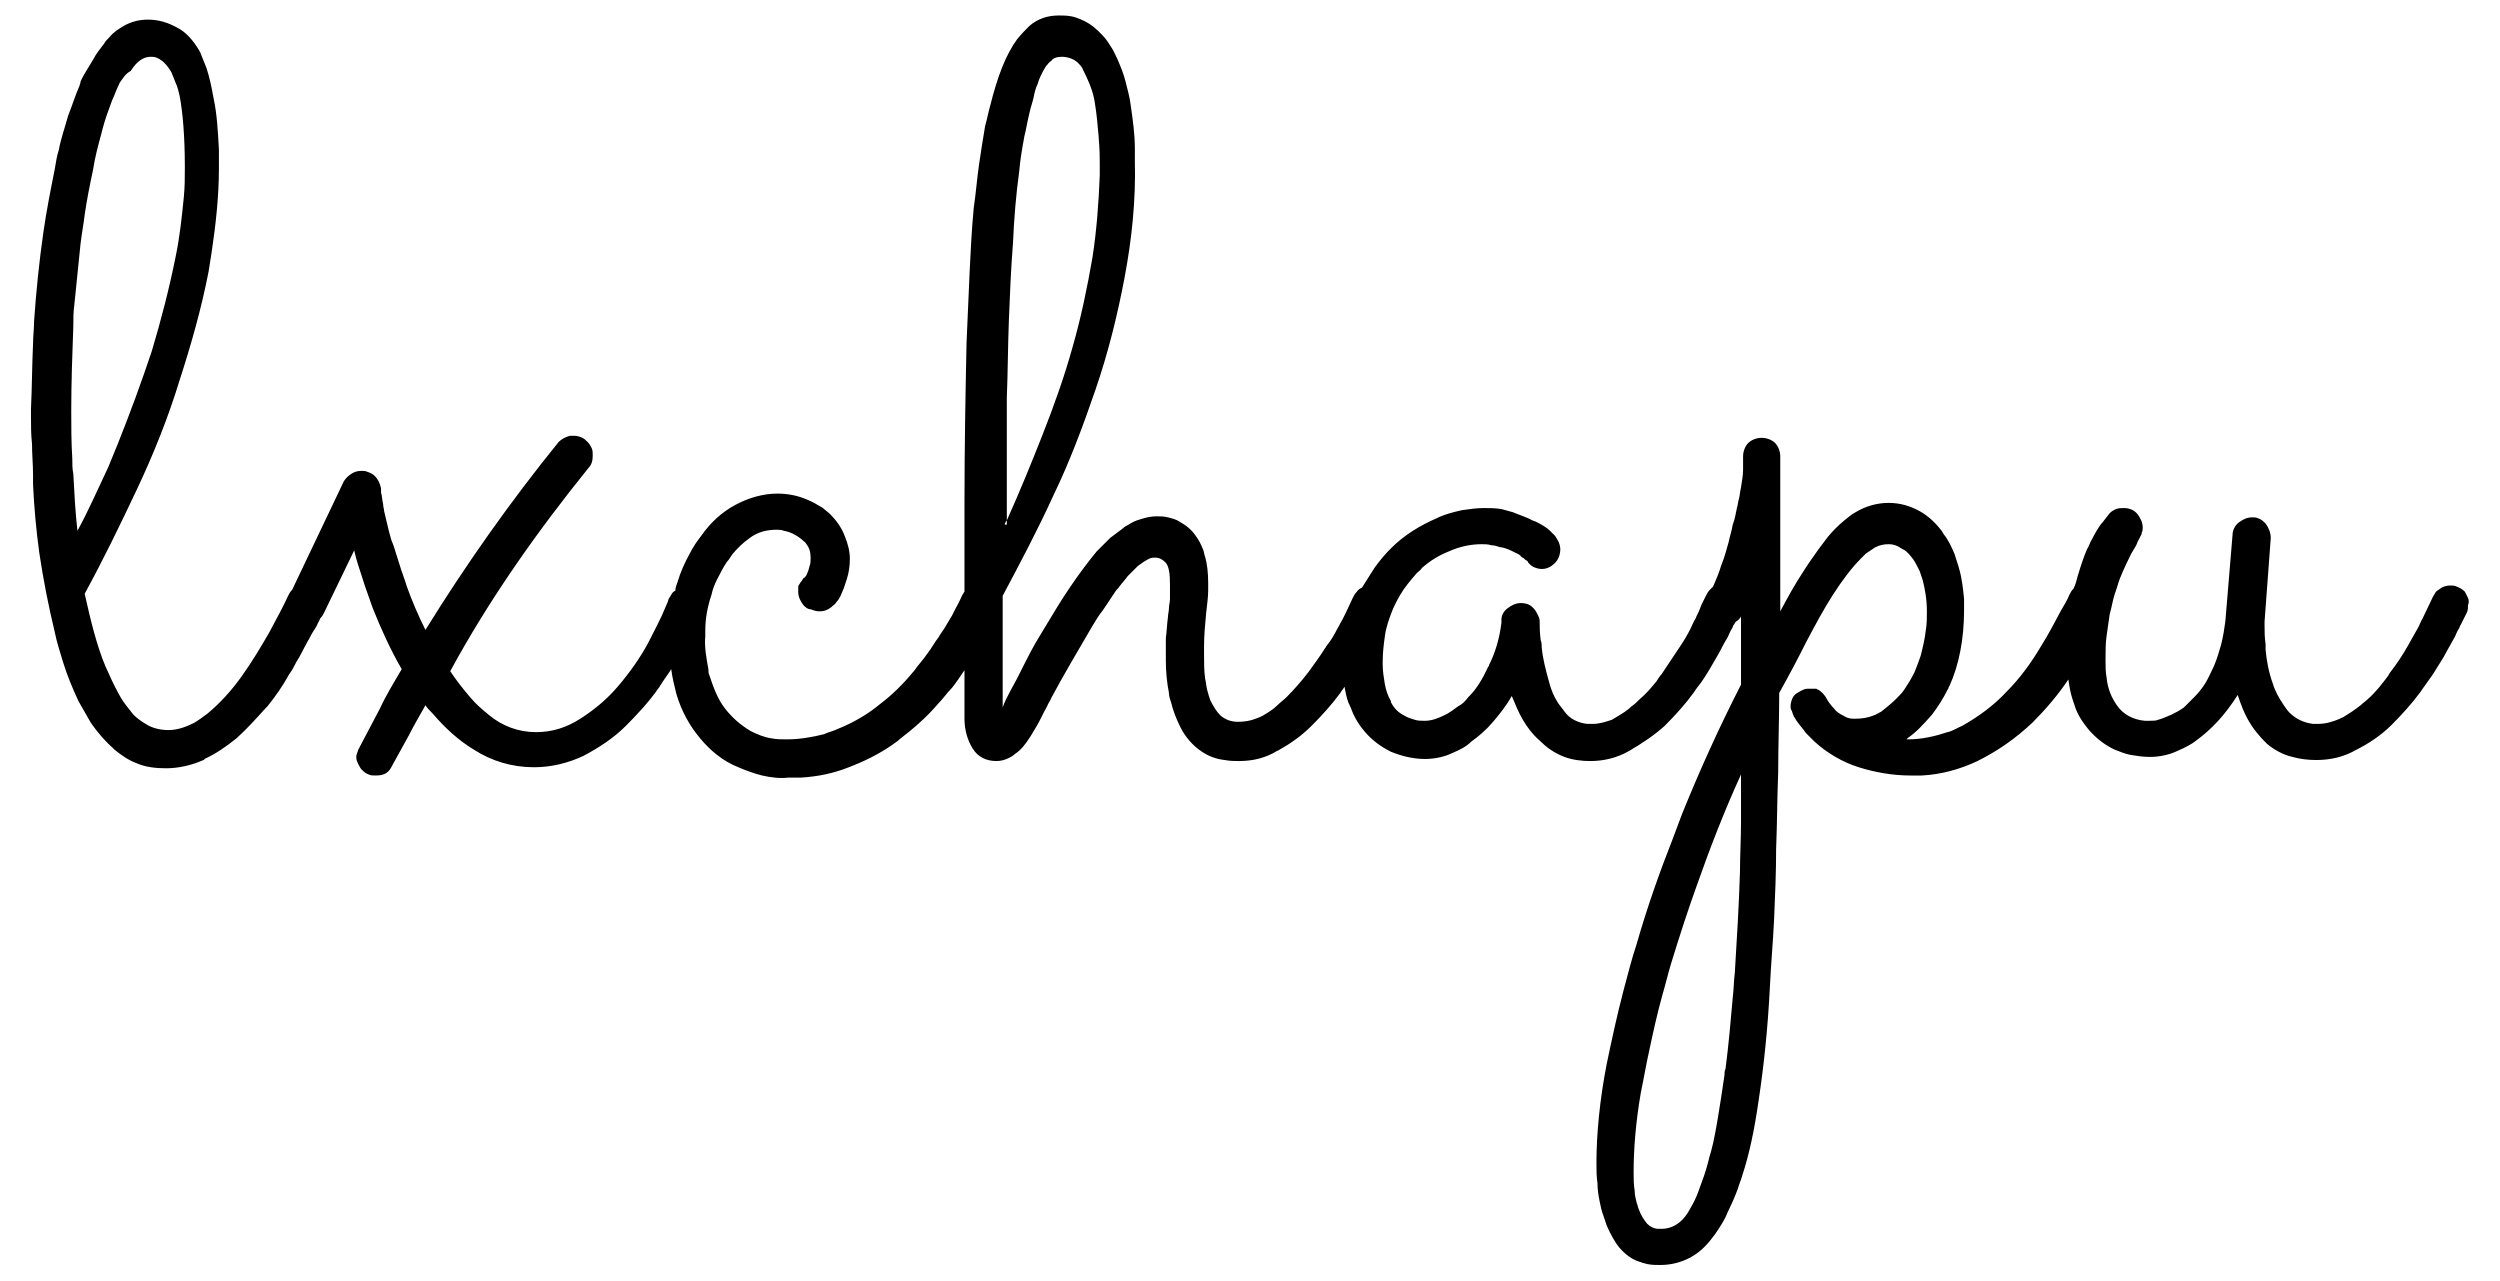
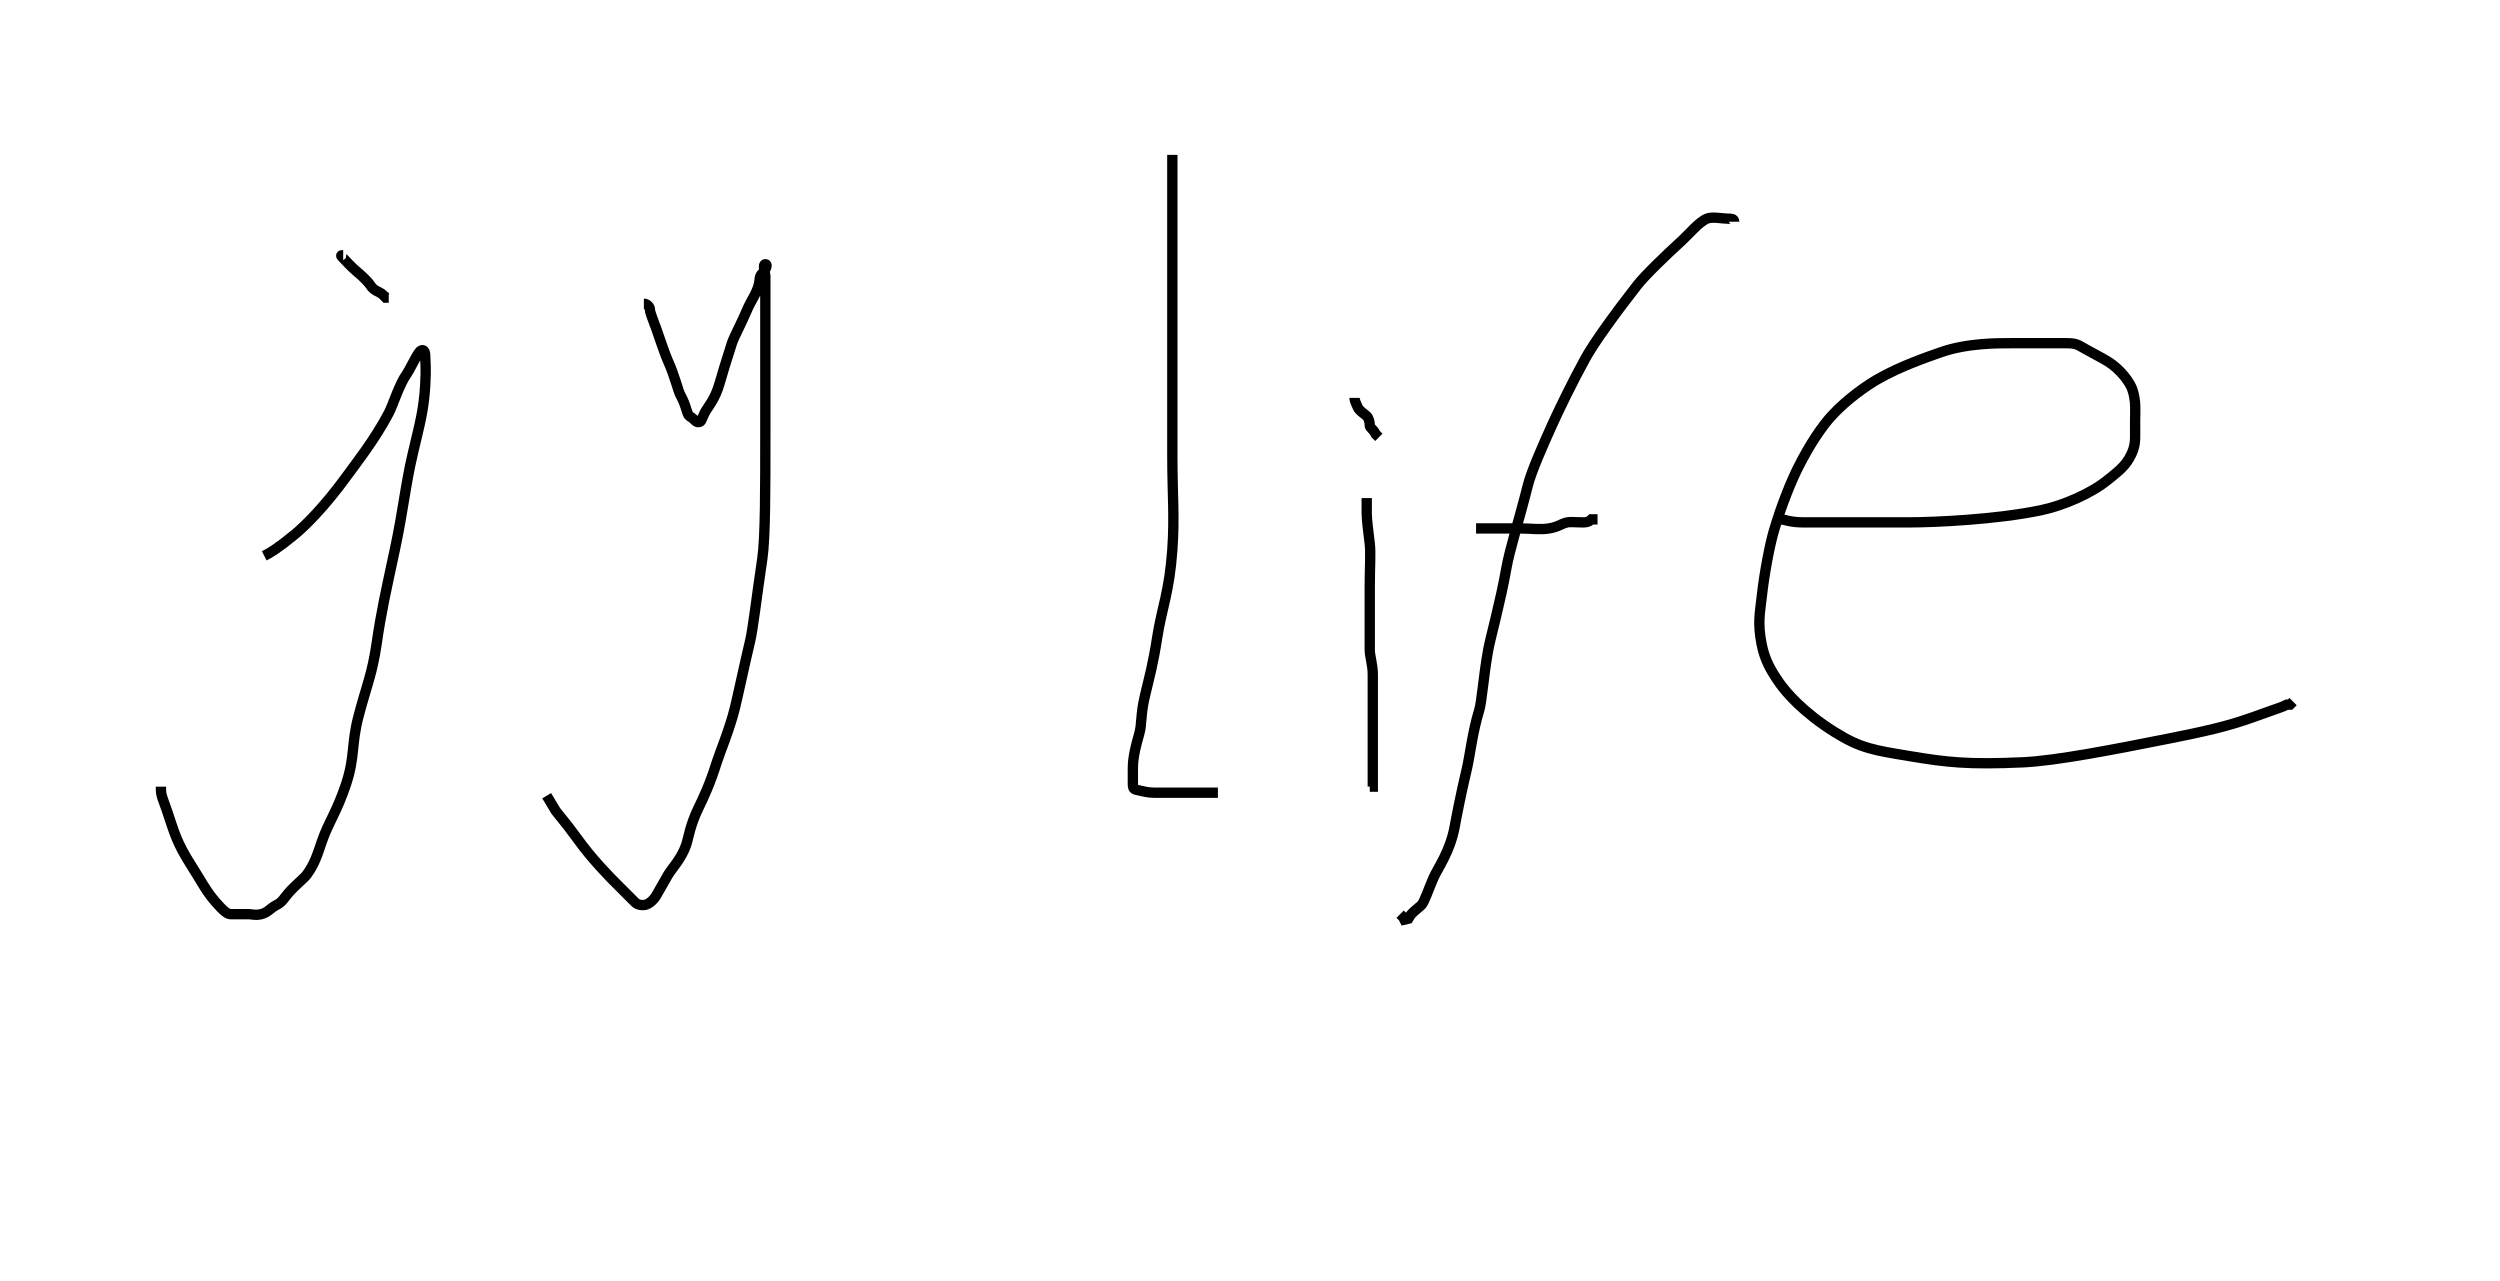
<svg viewBox="0 0 242.1 124" height="50">
  <g>
-     <path d="M239,57.9c-0.1-0.2-0.2-0.4-0.3-0.6c-0.2-0.2-0.5-0.4-0.8-0.5c-0.2-0.1-0.4-0.1-0.6-0.1c-0.4,0-0.7,0.1-1,0.3   c-0.1,0.1-0.3,0.2-0.4,0.3c-0.1,0.2-0.2,0.3-0.3,0.5c-0.3,0.6-0.6,1.3-1,2.1c-0.2,0.3-0.3,0.7-0.5,1c-0.3,0.5-0.6,1.1-0.9,1.6   c-0.5,0.9-1.1,1.8-1.8,2.7c0,0.1-0.1,0.1-0.1,0.2c-0.6,0.8-1.2,1.6-2,2.3c-0.2,0.2-0.5,0.4-0.7,0.6c-0.5,0.4-1.1,0.8-1.6,1.1   c-0.1,0.1-0.3,0.1-0.4,0.2c-0.7,0.3-1.4,0.5-2.1,0.5H224c-0.9-0.1-1.7-0.5-2.3-1.1c-0.2-0.2-0.4-0.5-0.6-0.8c-0.4-0.6-0.8-1.3-1-2   c-0.4-1.1-0.6-2.2-0.7-3.3v-0.5c-0.1-0.7-0.1-1.3-0.1-1.8v-0.4l0.6-8.1c0-0.5-0.2-1-0.5-1.4c-0.2-0.2-0.4-0.4-0.7-0.5   c-0.2-0.1-0.4-0.1-0.6-0.1c-0.5,0-0.9,0.2-1.3,0.5c-0.4,0.3-0.6,0.8-0.6,1.2l-0.7,8.4c-0.1,0.7-0.2,1.4-0.4,2.2   c-0.2,0.7-0.4,1.4-0.7,2.1c-0.3,0.6-0.5,1.1-0.8,1.6s-0.7,1-1.1,1.4l-1,1c-0.4,0.3-0.8,0.5-1.2,0.7c-0.5,0.2-0.9,0.4-1.3,0.5   c-0.2,0.1-0.5,0.1-0.8,0.1h-0.5c-1.1-0.1-2.1-0.6-2.7-1.5c-0.5-0.7-0.9-1.6-1-2.7c-0.1-0.5-0.1-1.1-0.1-1.6c0-0.1,0-0.1,0-0.2   c0-0.8,0-1.5,0.1-2.2c0.1-0.7,0.2-1.4,0.3-2.1c0.2-0.7,0.3-1.4,0.5-2c0.2-0.5,0.3-1,0.5-1.5c0.4-1,0.8-1.8,1.1-2.4   c0.3-0.5,0.5-0.8,0.6-1.1c0-0.1,0.1-0.2,0.1-0.2c0.1-0.2,0.2-0.4,0.3-0.6v-0.1c0.1-0.2,0.1-0.3,0.1-0.5c0-0.5-0.2-0.9-0.5-1.3   c-0.3-0.4-0.8-0.6-1.3-0.6c-0.3,0-0.5,0-0.8,0.1c-0.2,0.1-0.4,0.2-0.6,0.4l-0.7,0.9l-0.1,0.1c-0.3,0.4-0.6,0.9-0.9,1.5   c-0.2,0.3-0.3,0.7-0.5,1c-0.3,0.7-0.6,1.6-0.9,2.6c-0.1,0.4-0.2,0.8-0.4,1.2c-0.2,0.2-0.3,0.4-0.4,0.6c-0.2,0.5-0.5,1-0.8,1.5   c-0.6,1.1-1.2,2.3-1.9,3.4c-1,1.7-2.1,3.2-3.4,4.5c-1.2,1.3-2.7,2.4-4.3,3.3c-0.5,0.2-0.9,0.5-1.4,0.6c-1.2,0.4-2.5,0.7-3.8,0.7   h-0.2c0,0,0.1,0,0.1-0.1c0.9-0.6,1.6-1.4,2.4-2.3c0.6-0.8,1.1-1.6,1.5-2.4c0.1-0.1,0.1-0.3,0.2-0.4c0.9-2,1.4-4.5,1.4-7.3V58   c-0.1-1-0.2-2-0.5-3c-0.1-0.4-0.3-0.9-0.4-1.3c-0.3-0.7-0.6-1.4-1.1-2c0-0.1-0.1-0.1-0.1-0.2c-0.6-0.8-1.3-1.5-2.2-2   c-0.9-0.5-1.9-0.8-3-0.8c-1.1,0-2.2,0.3-3.2,0.9c-0.4,0.2-0.7,0.5-1.1,0.8c-0.6,0.5-1.1,1-1.6,1.6c-0.3,0.4-0.6,0.8-0.9,1.2   c-0.5,0.7-1,1.4-1.5,2.2c-0.8,1.2-1.5,2.5-2.2,3.8v-15c0-0.5-0.2-1-0.5-1.3s-0.8-0.5-1.3-0.5s-1,0.2-1.3,0.5s-0.5,0.8-0.5,1.3v1.1   c0,0.1,0,0.1,0,0.2c0,0.5-0.1,1-0.2,1.7c-0.1,0.4-0.1,0.7-0.2,1.1c-0.1,0.3-0.1,0.6-0.2,0.9c-0.1,0.5-0.2,1.1-0.4,1.6   c-0.1,0.6-0.3,1.2-0.4,1.7c-0.2,0.7-0.4,1.5-0.7,2.2c-0.2,0.7-0.5,1.4-0.8,2.1c-0.1,0.1-0.2,0.2-0.3,0.3c-0.2,0.2-0.3,0.4-0.4,0.6   c-0.1,0.2-0.2,0.4-0.3,0.6c-0.1,0.2-0.2,0.4-0.3,0.7s-0.3,0.6-0.4,0.9c-0.2,0.3-0.3,0.6-0.5,1c-0.3,0.6-0.6,1.1-1,1.7   c-0.6,0.9-1.2,1.8-1.8,2.7c-0.2,0.2-0.3,0.4-0.5,0.7c-0.5,0.6-1,1.2-1.6,1.7c-0.3,0.3-0.5,0.5-0.8,0.7c-0.4,0.4-0.9,0.7-1.4,1   c-0.2,0.1-0.3,0.2-0.5,0.3c-0.6,0.2-1.2,0.4-1.8,0.4h-0.6c-0.9-0.1-1.7-0.5-2.2-1.2c-0.2-0.3-0.4-0.5-0.6-0.8   c-0.4-0.6-0.7-1.3-0.9-2.1c-0.3-1.1-0.6-2.2-0.7-3.3c0-0.2,0-0.5-0.1-0.7c-0.1-0.8-0.1-1.4-0.1-1.9c0-0.2-0.1-0.4-0.2-0.6   c-0.1-0.2-0.2-0.4-0.4-0.6l-0.1-0.1c-0.3-0.3-0.7-0.4-1.1-0.4c-0.5,0-0.9,0.2-1.3,0.5c-0.4,0.3-0.6,0.7-0.6,1.1v0.3   c-0.2,1.6-0.6,2.9-1.2,4.1c0,0.1-0.1,0.2-0.1,0.2c-0.5,1.1-1.1,2.1-1.8,2.8c0,0,0,0-0.1,0.1c-0.3,0.4-0.6,0.7-1,0.9   c-0.4,0.3-0.8,0.6-1.2,0.8c-0.8,0.4-1.4,0.6-2,0.6h-0.1c-0.3,0-0.6,0-0.9-0.1c-0.3-0.1-0.7-0.2-1-0.4c-0.6-0.3-1-0.7-1.3-1.3   c0,0,0,0,0-0.1c-0.3-0.5-0.5-1.1-0.6-1.7s-0.2-1.2-0.2-1.9c0-0.1,0-0.1,0-0.2c0-0.9,0.1-1.7,0.2-2.4c0.1-0.9,0.4-1.7,0.7-2.5   c0.2-0.5,0.5-1.1,0.8-1.6c0.4-0.7,1-1.4,1.6-2.1c0.2-0.2,0.4-0.3,0.5-0.5c0.8-0.7,1.6-1.2,2.6-1.6c1.1-0.5,2.2-0.7,3.2-0.7   c0.3,0,0.6,0,0.9,0.1c0.3,0,0.6,0.1,0.9,0.2h0.1c0.5,0.1,0.9,0.3,1.3,0.5c0.2,0.1,0.5,0.2,0.6,0.4c0.1,0.1,0.2,0.1,0.3,0.2l0.1,0.1   c0.2,0.1,0.3,0.2,0.3,0.3c0.2,0.2,0.3,0.3,0.5,0.4c0.2,0.1,0.5,0.2,0.8,0.2c0.5,0,0.9-0.2,1.3-0.6c0.3-0.3,0.5-0.8,0.5-1.3   c0-0.3-0.1-0.6-0.2-0.8c-0.1-0.2-0.2-0.3-0.3-0.5c0,0-0.2-0.2-0.4-0.4l-0.1-0.1c-0.3-0.3-0.8-0.6-1.4-0.9c-0.1,0-0.2-0.1-0.3-0.1   c-0.5-0.3-1.2-0.5-1.9-0.8c-0.4-0.1-0.7-0.2-1.1-0.3c-0.6-0.1-1.1-0.1-1.7-0.1c-0.7,0-1.4,0.1-2.1,0.2c-0.9,0.2-1.7,0.4-2.5,0.8   c-1.6,0.7-3.1,1.6-4.4,2.9c-0.6,0.6-1.1,1.2-1.6,1.9c-0.4,0.6-0.8,1.3-1.2,1.9c-0.2,0.1-0.4,0.2-0.5,0.4c-0.2,0.2-0.3,0.4-0.4,0.6   c-0.2,0.4-0.4,0.9-0.7,1.5c-0.1,0.2-0.2,0.4-0.3,0.6c-0.2,0.3-0.3,0.6-0.5,0.9c-0.3,0.6-0.6,1.1-1,1.6c-0.1,0.1-0.1,0.2-0.2,0.3   c-0.5,0.8-1.1,1.6-1.6,2.3c-0.7,0.9-1.4,1.7-2.1,2.4c-0.3,0.3-0.6,0.5-0.9,0.8c-0.4,0.4-0.9,0.7-1.4,1c-0.2,0.1-0.4,0.2-0.7,0.3   c-0.5,0.2-1.1,0.3-1.7,0.3c-0.7,0-1.2-0.2-1.7-0.6c-0.4-0.4-0.7-0.9-1-1.5c-0.1-0.3-0.2-0.6-0.3-1c-0.1-0.4-0.1-0.7-0.2-1.1   c-0.1-0.8-0.1-1.5-0.1-2.3v-0.8c0-1.1,0.1-2.1,0.2-3.2c0.1-0.9,0.2-1.6,0.2-2.2v-0.8c0-0.9-0.1-1.8-0.3-2.5   c-0.1-0.2-0.1-0.5-0.2-0.7c-0.2-0.5-0.4-0.9-0.7-1.3c-0.4-0.6-0.9-1-1.6-1.4c-0.3-0.2-0.7-0.3-1.1-0.4c-0.4-0.1-0.7-0.1-1.1-0.1   c-0.5,0-1,0.1-1.6,0.3c-0.4,0.1-0.8,0.3-1.1,0.5c-0.2,0.1-0.4,0.2-0.6,0.4c-0.4,0.3-0.8,0.6-1.2,0.9c-0.4,0.4-0.7,0.7-1.1,1.1   c-0.1,0.1-0.1,0.1-0.2,0.2c-0.9,1.1-1.8,2.3-2.6,3.5c-0.9,1.3-1.7,2.7-2.5,4c-0.1,0.2-0.2,0.3-0.3,0.5c-0.7,1.1-1.3,2.3-1.9,3.5   c-0.3,0.6-0.6,1.2-1,1.9c-0.3,0.6-0.6,1.1-0.8,1.7V57.7c1.7-3.2,3.4-6.4,4.9-9.7c1.6-3.3,2.9-6.8,4.1-10.3s2.1-7.1,2.8-10.8   s1.1-7.5,1-11.3v-1.2c0-1.4-0.2-2.8-0.4-4.2c-0.1-0.8-0.3-1.5-0.5-2.3c-0.2-0.8-0.5-1.5-0.8-2.2c-0.2-0.4-0.4-0.9-0.7-1.3   c-0.4-0.7-1-1.3-1.6-1.8c-0.5-0.4-1.1-0.7-1.7-0.9c-0.6-0.2-1.1-0.2-1.7-0.2c-1,0-2,0.3-2.8,1c-0.4,0.4-0.8,0.8-1.2,1.3   c-1.1,1.5-1.9,3.6-2.6,6.4c-0.2,0.7-0.3,1.3-0.5,2c-0.2,1.2-0.4,2.4-0.6,3.8c-0.2,1.4-0.3,2.8-0.5,4.1c-0.2,2.1-0.3,4.1-0.4,6.2   c-0.1,2.3-0.2,4.6-0.3,6.9c-0.1,4.8-0.2,10-0.2,15.6v8.5c-0.1,0.1-0.1,0.2-0.2,0.3c-0.1,0.2-0.3,0.7-0.7,1.4   c-0.1,0.2-0.2,0.4-0.3,0.6c-0.2,0.3-0.4,0.7-0.6,1c-0.2,0.4-0.5,0.7-0.7,1.1c-0.4,0.5-0.7,1.1-1.1,1.6c-0.4,0.6-0.9,1.1-1.3,1.7   l-0.1,0.1c-0.9,1.1-2,2.2-3.2,3.1c-1.2,1-2.6,1.8-4.1,2.4c-0.4,0.2-0.9,0.3-1.3,0.5c-1.2,0.3-2.4,0.5-3.6,0.5c-0.5,0-1,0-1.5-0.1   c-0.7-0.1-1.4-0.4-2-0.7c-1-0.6-1.8-1.3-2.5-2.2c-0.7-0.9-1.1-2-1.5-3.2c-0.1-0.2-0.1-0.4-0.1-0.6c-0.2-1.1-0.4-2.2-0.3-3.2v-0.5   c0-1.2,0.2-2.3,0.6-3.5c0.1-0.5,0.3-1,0.5-1.4c0.3-0.6,0.6-1.2,1-1.8c0.2-0.2,0.3-0.4,0.5-0.7c0.5-0.6,1-1.1,1.7-1.6   c0.8-0.6,1.7-0.8,2.6-0.8c0.2,0,0.5,0,0.7,0.1c0.6,0.1,1.2,0.4,1.7,0.8c0.2,0.2,0.4,0.3,0.5,0.5c0.3,0.4,0.4,0.8,0.4,1.3   c0,0.3,0,0.6-0.1,0.8c0,0.1-0.1,0.3-0.1,0.4c-0.1,0.2-0.1,0.3-0.2,0.5C78,55.8,78,55.9,77.8,56c-0.1,0.2-0.3,0.4-0.4,0.6   c-0.1,0.1-0.1,0.2-0.1,0.3v0.4c0,0.5,0.2,0.9,0.5,1.3c0.2,0.2,0.4,0.4,0.7,0.4c0.5,0.2,0.7,0.2,0.9,0.2c0.4,0,0.7-0.1,1.1-0.4   c0.2-0.2,0.4-0.3,0.5-0.5c0.2-0.2,0.3-0.4,0.4-0.6c0.1-0.2,0.2-0.5,0.3-0.7c0.1-0.3,0.2-0.6,0.3-0.9c0.2-0.6,0.3-1.3,0.3-2   c0-0.7-0.2-1.5-0.5-2.2c-0.3-0.8-0.8-1.5-1.4-2.1c-0.2-0.2-0.5-0.4-0.7-0.6c-0.5-0.3-1-0.6-1.5-0.8c-0.9-0.4-1.9-0.6-2.9-0.6   c-1.4,0-2.8,0.4-4.1,1.1s-2.4,1.7-3.3,3c-0.4,0.5-0.8,1.1-1.1,1.7c-0.5,0.9-0.9,1.8-1.2,2.8c-0.1,0.3-0.2,0.5-0.2,0.8   c-0.2,0.1-0.3,0.2-0.4,0.4c-0.1,0.2-0.3,0.4-0.3,0.6c-0.1,0.2-0.2,0.5-0.3,0.7c-0.4,1-1,2.1-1.6,3.3c-0.8,1.5-1.8,2.9-2.9,4.2   c-1.1,1.3-2.3,2.3-3.7,3.2c-1.4,0.9-2.8,1.3-4.3,1.3c-1.7,0-3.3-0.6-4.6-1.7c-0.6-0.5-1.2-1-1.7-1.6c-0.7-0.8-1.4-1.7-2-2.6   c3.8-7,8.4-13.5,13.4-19.7c0.3-0.3,0.4-0.7,0.4-1.2c0-0.2,0-0.5-0.1-0.7c-0.1-0.2-0.2-0.4-0.4-0.6c-0.2-0.2-0.3-0.3-0.5-0.4   c-0.2-0.1-0.5-0.2-0.8-0.2h-0.4c-0.4,0.1-0.8,0.3-1.1,0.6c-4.7,5.8-9,11.9-12.9,18.2c-0.7-1.4-1.3-2.8-1.8-4.2   c-0.2-0.7-0.5-1.4-0.7-2.1c-0.2-0.6-0.4-1.3-0.6-1.9c-0.1-0.2-0.1-0.3-0.2-0.5c-0.3-1-0.5-2-0.7-2.8c0-0.2-0.1-0.4-0.1-0.7   c-0.1-0.4-0.1-0.8-0.2-1.1v-0.4c-0.1-0.5-0.3-0.9-0.6-1.2c-0.2-0.2-0.4-0.3-0.7-0.4c-0.2-0.1-0.4-0.1-0.6-0.1c-0.4,0-0.7,0.1-1,0.3   s-0.5,0.4-0.7,0.7l-5,10.5c-0.2,0.2-0.3,0.4-0.4,0.6c-0.4,0.9-1,2-1.8,3.5c-0.8,1.4-1.7,2.9-2.7,4.3c-1,1.4-2.1,2.6-3.3,3.6   c-0.4,0.3-0.8,0.6-1.3,0.9c-0.8,0.4-1.6,0.7-2.5,0.7c-0.8,0-1.6-0.2-2.2-0.6c-0.5-0.3-1.1-0.7-1.5-1.3c-0.4-0.5-0.8-1-1.1-1.6   c-0.5-0.9-0.9-1.8-1.3-2.7c-0.8-1.9-1.4-4.3-2-7c1.8-3.3,3.5-6.8,5.1-10.2c1.6-3.4,3-6.9,4.1-10.5c1.1-3.4,2.1-6.9,2.8-10.5   c0.1-0.6,0.2-1.3,0.3-1.9c0.4-2.7,0.7-5.4,0.7-8.1v-1.8c-0.1-1.9-0.2-3.5-0.5-4.9c-0.2-1.1-0.4-2.1-0.7-3c-0.2-0.5-0.4-1-0.6-1.5   c0-0.1-0.1-0.1-0.1-0.2c-0.6-1-1.3-1.8-2.1-2.2c-0.9-0.5-1.8-0.8-2.9-0.8c-0.8,0-1.6,0.2-2.3,0.6c-0.5,0.3-1,0.6-1.4,1.1   c-0.2,0.2-0.4,0.4-0.5,0.6C9.8,4.6,9.3,5.2,9,5.8C8.6,6.5,8.1,7.2,7.8,7.9c0,0.2-0.1,0.3-0.1,0.4C7.3,9.2,7,10.2,6.6,11.2   c-0.3,1.1-0.7,2.2-0.9,3.3c-0.2,0.6-0.3,1.3-0.4,1.9c-0.4,2-0.8,4-1.1,6.1c-0.4,2.8-0.7,5.7-0.9,8.6c0,0.7-0.1,1.5-0.1,2.2   c-0.1,2.1-0.1,4.2-0.2,6.3v0.8c0,0.8,0,1.7,0.1,2.6c0,1,0.1,2,0.1,3v0.9c0.1,2.2,0.3,4.4,0.6,6.6c0.4,2.7,0.9,5.2,1.5,7.7   c0.2,1,0.5,1.9,0.8,2.9c0.4,1.3,0.9,2.5,1.5,3.8c0.4,0.7,0.8,1.4,1.2,2.1c0.7,1,1.4,1.8,2.3,2.6c0.6,0.5,1.3,1,2.1,1.3   c0.9,0.4,1.9,0.5,2.9,0.5c1.2,0,2.5-0.3,3.6-0.8c0,0,0.1,0,0.1-0.1c1.1-0.5,2.1-1.2,3.1-2c1-0.9,1.9-1.9,2.8-2.9   c0.1-0.1,0.1-0.1,0.2-0.2c0.8-1,1.5-2,2.1-3.1c0.3-0.4,0.5-0.8,0.7-1.2c0.4-0.6,0.7-1.3,1.1-2c0.2-0.3,0.3-0.6,0.5-0.9   s0.4-0.6,0.5-0.9c0.1-0.1,0.1-0.2,0.2-0.4c0.2-0.2,0.3-0.4,0.4-0.6l2.9-6c0.2,0.9,0.5,1.8,0.8,2.7c0.3,1,0.7,2,1,2.9   c0.8,2,1.7,4,2.8,5.9c-0.7,1.2-1.5,2.5-2.1,3.8c-0.7,1.3-1.3,2.5-2,3.8c0,0.1-0.1,0.1-0.1,0.2c-0.1,0.3-0.2,0.5-0.2,0.7   c0,0.3,0.1,0.5,0.2,0.7c0.1,0.2,0.2,0.4,0.3,0.5c0.2,0.2,0.4,0.4,0.7,0.5c0.2,0.1,0.4,0.1,0.7,0.1c0.5,0,0.9-0.1,1.2-0.4   c0.2-0.2,0.3-0.4,0.4-0.6l1.6-2.9c0.5-1,1.1-2,1.6-2.9c0.2,0.3,0.4,0.5,0.7,0.8c1.2,1.4,2.5,2.6,4,3.5c1.7,1.1,3.7,1.7,5.8,1.7   c1.7,0,3.3-0.4,4.8-1.1c1.5-0.8,2.9-1.7,4.1-2.9c1.2-1.2,2.3-2.4,3.2-3.7c0.1-0.1,0.1-0.2,0.2-0.3c0.3-0.5,0.7-1,1-1.5   c0.1,0.8,0.3,1.6,0.5,2.4c0.5,1.7,1.3,3.1,2.3,4.3s2.2,2.2,3.7,2.8c0.7,0.3,1.5,0.6,2.3,0.8c0.9,0.2,1.7,0.3,2.6,0.2h1.2   c1.6-0.1,3.1-0.4,4.6-1c0.2-0.1,0.3-0.1,0.5-0.2c1.5-0.6,3-1.4,4.3-2.4l0.1-0.1c1.3-1,2.6-2.1,3.7-3.4c0.5-0.5,0.9-1.1,1.4-1.6   c0.4-0.5,0.8-1.1,1.2-1.7v4.7c0,1.1,0.3,2.1,0.8,2.9s1.3,1.2,2.3,1.2c0.4,0,0.8-0.1,1.2-0.3c0.2-0.1,0.4-0.2,0.6-0.4   c0.5-0.3,1-0.9,1.5-1.7c0.2-0.3,0.4-0.7,0.6-1c0.3-0.5,0.6-1.2,1-1.9c0.1-0.3,0.3-0.5,0.4-0.8c0.6-1.1,1.2-2.2,1.9-3.4   s1.4-2.4,2.1-3.6c0.3-0.5,0.6-1,1-1.5c0.4-0.6,0.8-1.2,1.2-1.8c0.1-0.2,0.3-0.3,0.4-0.5c0.3-0.4,0.6-0.7,0.8-1l1-1   c0.4-0.3,0.7-0.5,1.1-0.7c0.2-0.1,0.4-0.1,0.6-0.1c0.4,0,0.7,0.2,1,0.5c0.3,0.4,0.4,1,0.4,2.1V58c0,0.3-0.1,0.6-0.1,0.9   s-0.1,0.6-0.1,0.9c-0.1,0.7-0.1,1.3-0.2,2V64c0,1,0.1,2.1,0.3,3.1c0,0.3,0.1,0.6,0.2,0.9c0.2,0.8,0.5,1.6,0.9,2.4   c0.5,1,1.2,1.8,2.1,2.4c0.6,0.4,1.3,0.7,2.2,0.8c0.5,0.1,1,0.1,1.4,0.1c1.3,0,2.6-0.3,3.7-1c0.1,0,0.2-0.1,0.2-0.1   c1.1-0.6,2.2-1.4,3.1-2.3c1-1,2-2.1,2.8-3.2c0.1-0.2,0.3-0.4,0.4-0.6c0.1,0.5,0.2,1.1,0.4,1.6c0.1,0.1,0.1,0.3,0.2,0.4   c0.3,0.9,0.8,1.7,1.4,2.4c0.7,0.8,1.5,1.4,2.5,1.9c1,0.4,2.1,0.7,3.3,0.7c0.9,0,1.9-0.2,2.7-0.6c0.7-0.3,1.3-0.6,1.8-1.1   c0.7-0.5,1.4-1.1,2-1.8c0.7-0.8,1.4-1.7,1.9-2.6c0.1,0.2,0.2,0.5,0.3,0.7c0.6,1.5,1.4,2.8,2.6,3.8c0.6,0.6,1.4,1.1,2.2,1.4   c0.8,0.3,1.7,0.4,2.5,0.4c1.3,0,2.6-0.3,3.8-1s2.4-1.5,3.4-2.4c1-1,2-2.1,2.8-3.2c0.3-0.5,0.7-0.9,1-1.4c0.4-0.6,0.8-1.3,1.2-2   c0.1-0.2,0.3-0.5,0.4-0.7c0.2-0.4,0.4-0.8,0.6-1.1s0.3-0.7,0.5-1c0.1-0.1,0.1-0.3,0.2-0.4c0.1-0.1,0.1-0.2,0.2-0.3   c0.2-0.1,0.4-0.3,0.5-0.5v6.6c-2.1,4.1-4,8.3-5.7,12.5c-0.3,0.8-0.6,1.6-0.9,2.4c-1.3,3.3-2.5,6.7-3.5,10.2   c-0.5,1.5-0.9,3.1-1.3,4.6c-0.6,2.3-1.1,4.6-1.6,7c-0.7,3.6-1,6.9-1,9.6c0,0.7,0,1.3,0.1,2c0,0.6,0.1,1.2,0.2,1.7   c0.1,0.5,0.2,1,0.4,1.5c0.1,0.3,0.2,0.6,0.3,0.9c0.4,0.9,0.8,1.6,1.2,2.1c0.6,0.7,1.3,1.2,2,1.4c0.1,0,0.2,0.1,0.3,0.1   c0.6,0.2,1.1,0.2,1.6,0.2h0.1c1.7,0,3.3-0.7,4.4-1.9c0.3-0.3,0.6-0.7,0.9-1.1c0.4-0.6,0.9-1.3,1.2-2.1c0.4-0.8,0.7-1.5,1-2.3   c0.1-0.4,0.3-0.8,0.4-1.2c0.7-2.1,1.2-4.5,1.6-7.3c0.5-3.3,0.9-7,1.1-11.1c0.1-2.1,0.3-4.3,0.4-6.4c0.1-2.3,0.2-4.6,0.2-6.9   c0.1-2.5,0.1-4.9,0.2-7.4c0-2.6,0.1-5.2,0.1-7.7c0.9-1.6,1.8-3.3,2.6-4.9c0.9-1.7,1.7-3.2,2.6-4.6c0.9-1.4,1.8-2.6,2.7-3.5   c0.2-0.2,0.3-0.3,0.5-0.5l0.9-0.6c0.4-0.2,0.8-0.3,1.3-0.3c0.4,0,0.8,0.1,1.2,0.4c0.1,0,0.1,0.1,0.2,0.1c0.4,0.2,0.7,0.6,1,1   c0.2,0.3,0.4,0.7,0.6,1.1c0.1,0.3,0.2,0.6,0.3,0.9c0.2,0.8,0.4,1.8,0.4,3c0,0.6,0,1.2-0.1,1.8c-0.1,0.9-0.3,1.7-0.5,2.5   c-0.2,0.6-0.4,1.1-0.6,1.6c-0.3,0.6-0.6,1.1-1,1.7c-0.2,0.3-0.5,0.6-0.8,0.9c-0.4,0.4-0.9,0.8-1.4,1.2c-0.2,0.1-0.5,0.3-0.8,0.4   c-0.5,0.2-1.1,0.3-1.7,0.3c-0.1,0-0.1,0-0.2,0c-0.4,0-0.7-0.1-1-0.3c-0.4-0.2-0.7-0.4-0.9-0.7c-0.3-0.3-0.6-0.7-0.8-1.1   c-0.2-0.3-0.4-0.5-0.7-0.7c-0.1,0-0.2-0.1-0.2-0.1h-0.1c0,0,0,0-0.1,0c0,0,0,0-0.1,0h-0.6c-0.2,0-0.4,0.1-0.6,0.2   c-0.2,0.1-0.3,0.2-0.5,0.3l-0.1,0.1l-0.1,0.1c-0.2,0.3-0.3,0.7-0.3,1c0,0.1,0,0.3,0.1,0.4c0.1,0.2,0.1,0.4,0.2,0.5   c0,0.1,0,0.1,0.1,0.2c0.2,0.4,0.5,0.7,0.8,1.1c0.1,0.1,0.2,0.3,0.3,0.4l0.8,0.8c1.2,1.1,2.7,2,4.3,2.5s3.3,0.8,5,0.8h1.1   c1.9-0.1,3.7-0.6,5.4-1.4c2-1,3.7-2.2,5.3-3.7c1.3-1.3,2.5-2.7,3.5-4.2c0.1,0.7,0.2,1.3,0.4,1.9c0.1,0.3,0.2,0.6,0.3,0.9   c0.3,0.8,0.8,1.5,1.3,2.1c0.7,0.8,1.6,1.5,2.5,1.9c0.5,0.2,1,0.4,1.5,0.5c0.6,0.1,1.2,0.2,1.9,0.2c0.9,0,1.9-0.2,2.7-0.6   c0.7-0.3,1.3-0.6,1.8-1c1.5-1.1,2.8-2.5,4-4.4c0.3,0.9,0.6,1.7,1,2.4c0.5,0.9,1.1,1.6,1.8,2.3c0.7,0.6,1.6,1.1,2.5,1.3   c0.7,0.2,1.5,0.3,2.3,0.3c1.4,0,2.7-0.3,3.9-1c1.2-0.6,2.4-1.4,3.4-2.4s2-2.1,2.8-3.2c0.4-0.6,0.8-1.1,1.2-1.7   c0.3-0.5,0.7-1.1,1-1.6c0.4-0.7,0.7-1.3,1-1.8c0.2-0.3,0.3-0.7,0.5-1c0.1-0.1,0.1-0.3,0.2-0.4c0.3-0.6,0.5-1,0.6-1.2   c0.1-0.2,0.1-0.5,0.1-0.7C239.1,58.4,239.1,58.1,239,57.9z M97.5,50.4V38.5c0.1-2.4,0.1-4.9,0.2-7.5c0.1-2.5,0.2-5,0.4-7.5   c0.1-2.4,0.3-4.7,0.6-6.9c0.1-1.2,0.3-2.3,0.5-3.4c0.2-0.8,0.3-1.5,0.5-2.3c0.1-0.5,0.3-1,0.4-1.5s0.2-0.9,0.4-1.3   c0.1-0.4,0.3-0.8,0.5-1.2c0.1-0.2,0.2-0.3,0.3-0.5c0.2-0.2,0.3-0.4,0.5-0.5c0.2-0.3,0.6-0.4,1-0.4c0.6,0,1.2,0.2,1.6,0.6   c0.2,0.2,0.4,0.4,0.5,0.7c0.2,0.4,0.4,0.8,0.6,1.3c0.2,0.5,0.4,1.1,0.5,1.7c0.2,1.2,0.3,2.3,0.4,3.5v0.1c0.1,1.1,0.1,1.9,0.1,2.4   V17c-0.1,2.6-0.3,5.3-0.7,7.9c-0.5,2.9-1.1,5.8-1.9,8.6c-0.8,2.9-1.8,5.7-2.9,8.5C99.9,44.8,98.8,47.5,97.5,50.4v0.4h-0.2   C97.3,50.7,97.4,50.5,97.5,50.4z M7.5,51.4c-0.2-1.7-0.3-3.6-0.4-5.5C7,45.4,7,44.9,7,44.4c-0.1-1.6-0.1-3.1-0.1-4.6   c0-2.7,0.1-5.5,0.2-8.2c0-0.7,0-1.4,0.1-2.1c0.2-2,0.4-3.9,0.6-5.9c0.1-0.9,0.3-1.9,0.4-2.8c0.2-1.4,0.5-2.9,0.8-4.3   c0.2-1.3,0.5-2.4,0.8-3.5c0.2-0.8,0.4-1.5,0.7-2.3c0.2-0.5,0.3-0.9,0.5-1.3c0.2-0.5,0.4-1,0.6-1.4c0.3-0.4,0.5-0.8,1-1.1   c0.1,0,0.1-0.1,0.1-0.1c0.6-0.9,1.2-1.3,1.9-1.3c0.2,0,0.4,0,0.6,0.1c0.5,0.2,1,0.7,1.4,1.4c0.1,0.3,0.3,0.7,0.4,1   c0.2,0.4,0.3,0.9,0.4,1.3c0.3,1.6,0.5,3.9,0.5,6.9c0,1,0,1.9-0.1,2.9c-0.2,2-0.4,3.9-0.8,5.8c-0.6,3-1.4,6.1-2.3,9.1   c-1,3-2.1,6-3.3,9c-0.3,0.7-0.6,1.5-0.9,2.2C9.5,47.3,8.6,49.4,7.5,51.4z M168.6,79.6c0,1.6-0.1,3.2-0.1,4.8   c-0.1,3.3-0.3,6.5-0.5,9.8c-0.1,0.8-0.1,1.6-0.2,2.4c-0.2,2.3-0.4,4.6-0.7,6.9c-0.1,0.2-0.1,0.4-0.1,0.6c-0.2,1.4-0.4,2.7-0.6,3.9   c-0.2,1.2-0.4,2.4-0.7,3.5c-0.2,0.6-0.3,1.2-0.5,1.8c-0.2,0.7-0.5,1.4-0.7,2c-0.2,0.6-0.5,1.2-0.8,1.7c-0.3,0.6-0.7,1.1-1.1,1.4   c-0.5,0.4-1.1,0.6-1.7,0.6h-0.3c-0.4,0-0.8-0.2-1.1-0.5c-0.3-0.4-0.6-0.8-0.8-1.4c-0.1-0.2-0.1-0.4-0.2-0.6   c-0.1-0.4-0.2-0.8-0.2-1.2c-0.1-0.6-0.1-1.2-0.1-1.8c0-2.2,0.2-4.8,0.7-7.7c0.3-1.4,0.5-2.7,0.8-4c0.4-1.9,0.8-3.7,1.3-5.5   c0.3-1,0.5-1.9,0.8-2.9c0.8-2.6,1.6-5.1,2.5-7.6c1.3-3.7,2.7-7.3,4.3-10.8C168.6,76.5,168.6,78,168.6,79.6z" />
+     <path d="m25.588,53.824c0.588,-0.294 1.301,-0.714 2.941,-2.059c0.965,-0.791 2.893,-2.681 5,-5.588c0.863,-1.191 2.753,-3.571 4.118,-6.176c0.432,-0.824 0.996,-2.756 1.765,-3.824c0.243,-0.337 0.792,-1.525 1.176,-2.059c0.243,-0.337 0.588,-0.294 0.588,0.294c0,0.588 0.11,1.18 0,2.941c-0.147,2.367 -0.487,3.551 -1.176,6.471c-0.77,3.264 -0.897,5.344 -1.765,9.412c-0.893,4.188 -1.298,5.903 -1.765,9.118c-0.431,2.968 -0.99,4.087 -1.765,7.059c-0.684,2.624 -0.327,3.895 -1.176,6.471c-0.907,2.751 -1.713,3.722 -2.353,5.588c-0.487,1.419 -0.702,2.168 -1.471,3.235c-0.243,0.337 -1.063,0.97 -1.765,1.765c-0.435,0.493 -0.588,0.882 -1.176,1.176c-0.588,0.294 -0.831,0.731 -1.471,0.882c-0.573,0.135 -0.882,0 -1.176,0c-0.294,0 -0.588,0 -0.882,0c-0.294,0 -0.588,0 -0.882,0c-0.294,0 -0.653,-0.234 -1.471,-1.176c-0.964,-1.111 -1.338,-1.943 -2.353,-3.529c-1.418,-2.216 -1.638,-3.171 -2.353,-5.294c-0.387,-1.149 -0.588,-1.471 -0.588,-2.059l0,-0.294" id="svg_12" stroke="#000" fill="none" />
+     <path d="m62.353,29.412c0.294,0 0.588,0.294 0.588,0.588c0,0.294 0.375,1.143 0.588,1.765c0.487,1.419 0.907,2.635 1.176,3.235c0.649,1.445 0.972,2.873 1.176,3.235c0.597,1.055 0.632,1.904 0.882,2.059c0.559,0.346 0.588,0.588 0.882,0.588c0.294,0 0.294,-0.294 0.588,-0.882c0.294,-0.588 1.013,-1.288 1.471,-2.941c0.157,-0.567 0.623,-2.122 1.176,-3.824c0.203,-0.625 0.967,-2.02 1.471,-3.235c0.356,-0.859 1.027,-1.729 1.176,-2.647c0.047,-0.29 0,-0.588 0.294,-0.882c0.294,-0.294 0.588,-0.882 0.294,-0.882c-0.294,0 0,0.882 0,1.176c0,1.765 0,3.824 0,5c0,3.529 0,7.941 0,10.294c0,5 0.011,10.002 -0.294,12.059c-0.568,3.827 -0.898,6.761 -1.176,7.941c-0.623,2.639 -1.117,5.013 -1.471,6.471c-0.504,2.081 -1.49,4.406 -1.765,5.294c-0.633,2.046 -1.299,3.459 -1.765,4.412c-0.817,1.671 -0.99,2.971 -1.176,3.529c-0.465,1.395 -1.435,2.372 -1.765,2.941c-0.532,0.917 -1.022,1.809 -1.176,2.059c-0.346,0.559 -0.882,0.882 -1.176,0.882c-0.294,0 -0.588,0 -0.882,-0.294c-0.588,-0.588 -0.882,-0.882 -1.765,-1.765c-0.588,-0.588 -2.353,-2.353 -3.824,-4.412l-0.882,-1.176l-1.176,-1.471l-0.882,-1.471" id="svg_13" stroke="#000" fill="none" />
+     <path d="m33.235,24.706c-0.294,0 -0.208,0.086 0,0.294c0.208,0.208 0.855,0.913 1.176,1.176c0.82,0.672 1.316,1.22 1.471,1.471c0.346,0.559 0.882,0.588 1.176,0.882l0.294,0.294l0.294,0" id="svg_14" stroke="#000" fill="none" />
+     <path d="m113.529,15c0,0.294 0,0.882 0,2.059c0,1.765 0,2.941 0,6.176c0,3.529 0,5.588 0,9.412c0,4.706 0,7.059 0,11.471c0,3.824 0.229,5.89 0,9.118c-0.295,4.149 -1.01,5.566 -1.471,8.529c-0.409,2.632 -0.749,3.778 -1.176,5.588c-0.478,2.024 -0.249,2.659 -0.588,3.824c-0.52,1.786 -0.588,2.647 -0.588,3.235c0,0.882 0,1.176 0,1.471c0,0.294 0.008,0.521 0.294,0.588c0.64,0.151 1.176,0.294 1.765,0.294c0.882,0 2.353,0 3.824,0c0.882,0 1.765,0 2.059,0l0.294,0" id="svg_15" stroke="#000" fill="none" />
+     <path d="m132.353,48.235c0,0.294 0,0.882 0,1.471c0,0.588 0.146,1.738 0.294,2.941c0.108,0.876 0,2.353 0,4.118c0,0.588 0,2.353 0,3.824c0,0.294 0,1.176 0,2.353c0,0.588 0.294,1.471 0.294,2.353c0,0.588 0,1.765 0,2.647c0,0.588 0,1.471 0,2.353c0,0.294 0,1.176 0,1.765c0,0.294 0,0.882 0,1.471c0,0.294 0,0.882 0,1.176c0,0.294 0,0.588 0,1.176l0,0.294l-0.294,0" id="svg_16" stroke="#000" fill="none" />
+     <path d="m131.176,38.529c0,0.294 0.182,0.611 0.294,0.882c0.159,0.384 0.674,0.674 0.882,0.882c0.208,0.208 0.294,0.588 0.294,0.882c0,0.294 0.294,0.294 0.588,0.882l0.294,0.294" id="svg_17" stroke="#000" fill="none" />
+     <path d="m167.941,21.471c0,-0.294 -0.294,-0.294 -0.588,-0.294c-0.588,0 -1.515,-0.225 -2.059,0c-0.769,0.318 -1.739,1.498 -2.353,2.059c-1.696,1.549 -3.644,3.428 -4.412,4.412c-2.111,2.704 -4.175,5.555 -5,7.059c-1.266,2.306 -2.586,5.026 -3.235,6.471c-0.808,1.8 -1.99,4.427 -2.353,5.882c-0.743,2.979 -1.752,6.179 -2.059,7.941c-0.564,3.24 -1.55,6.748 -1.765,7.941c-0.471,2.621 -0.607,4.994 -0.882,5.882c-0.633,2.046 -0.898,4.408 -1.176,5.588c-0.623,2.639 -1.019,4.72 -1.176,5.588c-0.448,2.473 -1.63,4.03 -2.059,5c-0.491,1.109 -0.882,2.353 -1.176,2.647c-0.294,0.294 -1.017,0.792 -1.176,1.176c-0.113,0.272 -0.294,0.294 -0.294,0.588l-0.294,-0.588l-0.294,-0.294" id="svg_18" stroke="#000" fill="none" />
+     <path d="m142.941,51.176c0.294,0 0.588,0 1.765,0c0.588,0 1.471,0 2.647,0c0.882,0 1.776,0.141 2.647,0c0.918,-0.149 1.125,-0.437 1.765,-0.588c0.286,-0.068 0.882,0 1.471,0c0.294,0 0.588,0 0.882,-0.294l0.294,0l0.294,0" id="svg_19" stroke="#000" fill="none" />
+     <path d="m172.353,50.294c0.588,0 0.882,0.294 2.353,0.294c1.176,0 4.706,0 10,0c2.647,0 8.584,-0.269 12.941,-1.176c2.096,-0.437 4.83,-1.597 6.471,-2.941c0.643,-0.527 1.527,-1.142 2.059,-2.059c0.33,-0.569 0.588,-1.176 0.588,-2.059c0,-0.294 0,-0.882 0,-1.765c0,-0.588 0.127,-1.804 -0.294,-2.941c-0.228,-0.617 -1.102,-1.874 -2.353,-2.647c-0.559,-0.346 -1.73,-0.938 -2.647,-1.471c-0.569,-0.33 -0.882,-0.294 -2.353,-0.294c-0.588,0 -2.353,0 -4.412,0c-1.176,0 -4.209,-0.025 -6.765,0.882c-1.24,0.44 -3.901,1.327 -6.176,2.647c-0.917,0.532 -2.863,1.833 -4.412,3.529c-0.841,0.921 -2.059,2.647 -3.235,5c-0.588,1.176 -1.573,3.498 -2.353,6.176c-0.339,1.164 -0.881,3.775 -1.176,6.471c-0.16,1.462 -0.389,2.39 0,4.412c0.3,1.555 0.915,2.623 1.765,3.824c0.612,0.866 2.25,2.802 5.294,4.706c2.567,1.606 3.824,1.765 7.353,2.353c3.529,0.588 5.594,0.828 10.882,0.588c3.245,-0.147 8.811,-1.238 14.412,-2.353c4.696,-0.934 6.204,-1.393 8.824,-2.353c1.487,-0.545 1.765,-0.588 2.353,-0.882l0.294,0l0.294,-0.294" id="svg_20" stroke="#000" fill="none" />
  </g>
</svg>
